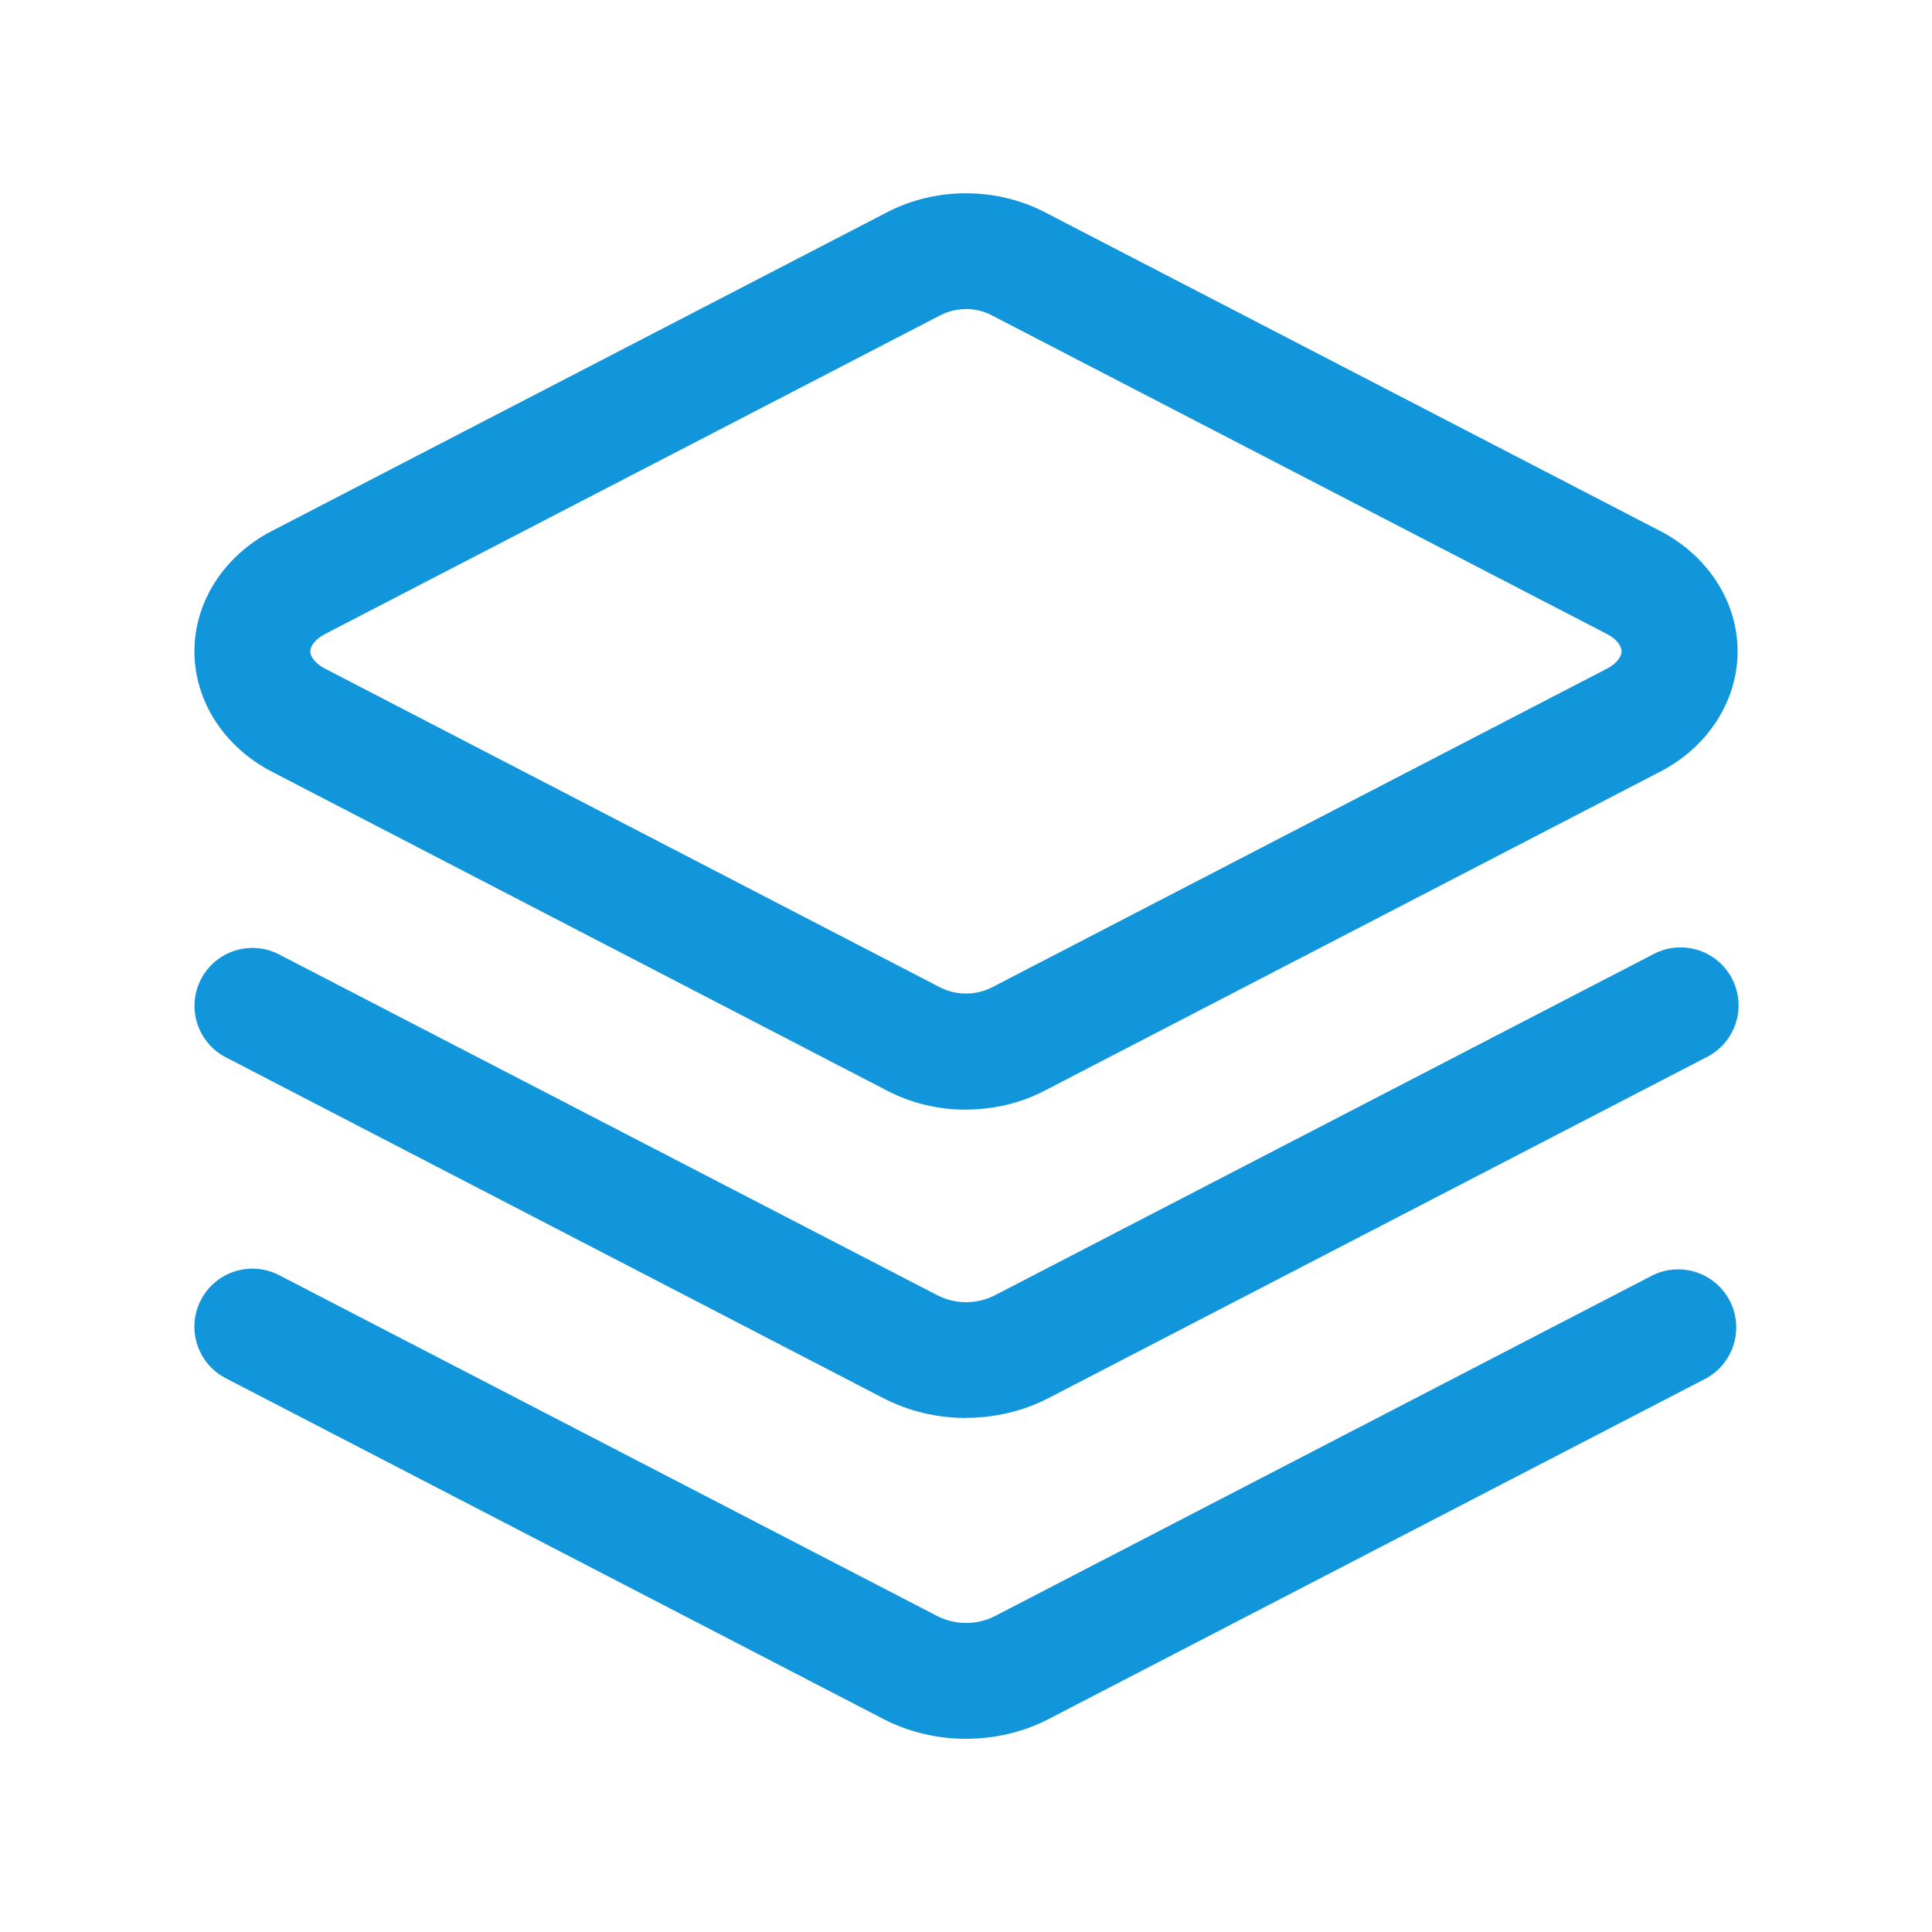
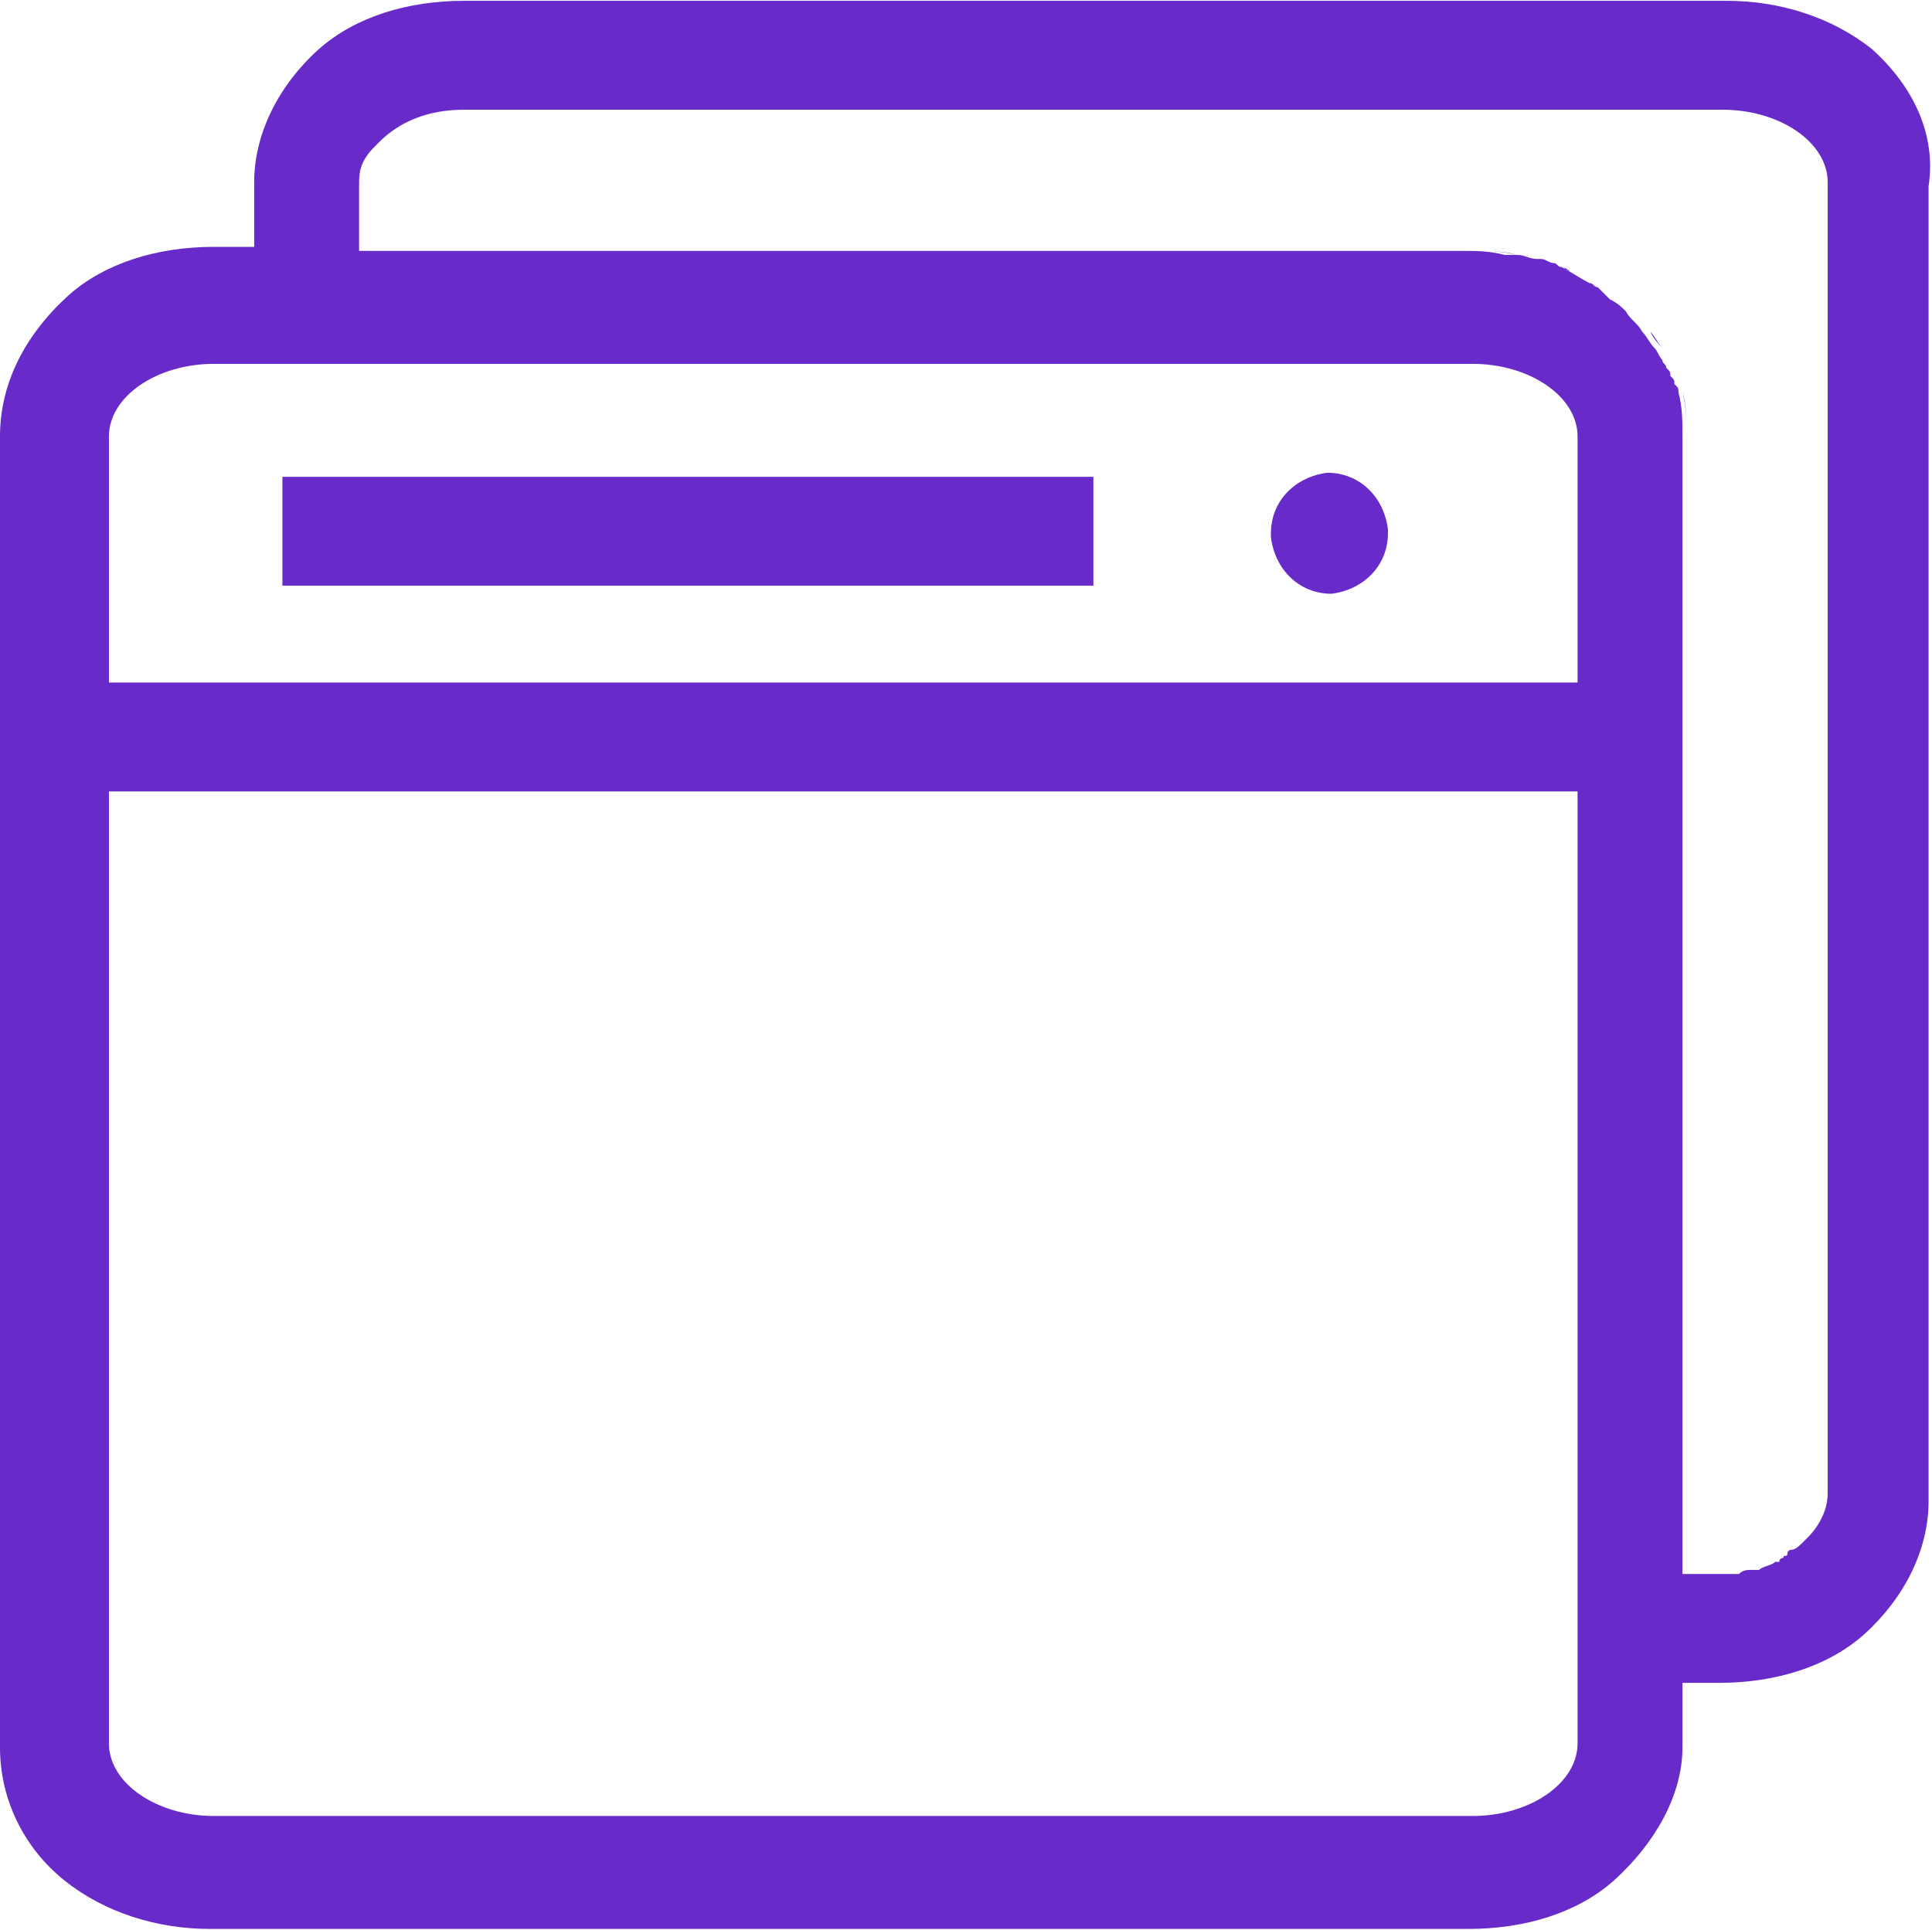
- <svg xmlns="http://www.w3.org/2000/svg" class="icon" width="200px" height="200.00px" viewBox="0 0 1024 1024" version="1.1">
-   <path d="M512 163.84a29.632 29.632 0 0 0-13.376 3.136l-326.4 169.088c-4.672 2.432-7.744 6.016-7.744 9.152 0 3.136 3.072 6.72 7.744 9.152l326.4 169.152a30.592 30.592 0 0 0 26.752 0l326.4-169.152c4.672-2.432 7.68-6.016 7.68-9.152 0-3.136-3.008-6.72-7.68-9.152l-326.4-169.088A29.632 29.632 0 0 0 512 163.776z m27.52 386.944h0.448-0.448zM512 588.16c-14.4 0-28.8-3.328-41.6-9.984L144 408.96c-25.28-13.12-40.96-37.504-40.96-63.744 0-26.24 15.68-50.624 40.96-63.744l326.4-169.088c25.6-13.248 57.536-13.248 83.2 0l326.4 169.088c25.28 13.12 40.96 37.568 40.96 63.744 0 26.24-15.68 50.624-40.96 63.744l-326.4 169.152c-12.8 6.656-27.2 9.984-41.6 9.984z" fill="#1296db" />
-   <path d="M512 751.552c-15.04 0-30.08-3.456-43.52-10.368L119.68 560.384a30.656 30.656 0 1 1 28.224-54.528l348.928 180.672a33.6 33.6 0 0 0 30.464 0l348.8-180.672a30.72 30.72 0 1 1 28.288 54.528L555.52 741.12c-13.44 6.912-28.544 10.368-43.52 10.368" fill="#1296db" />
-   <path d="M512 921.6c-15.04 0-30.08-3.456-43.52-10.368L119.68 730.496a30.72 30.72 0 0 1 28.224-54.656l348.928 180.736a33.792 33.792 0 0 0 30.464 0l348.8-180.736a30.784 30.784 0 0 1 28.288 54.656l-348.8 180.736c-13.44 6.912-28.544 10.368-43.52 10.368" fill="#1296db" />
+ <svg xmlns="http://www.w3.org/2000/svg" class="icon" width="128px" height="127.88px" viewBox="0 0 1025 1024" version="1.1">
+   <path d="M804.846 135.264c-8.564-2.141-14.982-2.141-23.546-2.141L190.511 133.123l0 0 590.79 0C789.864 133.124 798.423 133.124 804.846 135.264L804.846 135.264zM832.675 143.829c-2.141 0-2.141-2.141-4.283-2.141C830.534 141.688 832.675 143.829 832.675 143.829L832.675 143.829zM881.907 184.498c-2.141-2.141-4.282-6.423-6.423-8.564C877.625 180.216 879.767 182.357 881.907 184.498L881.907 184.498zM924.717 833.085 914.012 833.085l-19.263 0L894.749 231.591c0-8.564 0-14.983-2.141-23.547 2.141 6.423 2.141 14.983 2.141 23.547L894.749 833.085l19.263 0L924.717 833.085 924.717 833.085zM943.983 826.662c-2.141 2.141-6.423 2.141-8.565 4.282C937.56 828.803 941.841 828.803 943.983 826.662L943.983 826.662zM993.215 26.098c-21.406-17.124-49.234-25.688-77.062-25.688L246.162 0.41c-29.964 0-57.793 8.564-77.057 25.688-21.405 19.263-34.251 44.952-34.251 70.638l0 34.247L113.449 130.982c-29.968 0-57.793 8.564-77.061 25.687C12.841 178.076 0 203.762 0 231.591l0 695.679c0 27.822 12.841 53.51 34.252 70.639 21.405 17.122 49.229 25.682 77.056 25.682l667.852 0c29.968 0 57.798-8.559 77.061-25.682 21.405-19.269 36.388-44.957 36.388-70.639l0-34.252L911.872 893.018c29.969 0 57.798-8.564 77.061-25.687 21.406-19.265 34.247-44.952 34.247-70.64L1023.18 98.877C1027.461 71.049 1014.62 45.362 993.215 26.098L993.215 26.098zM836.957 925.129c0 21.405-25.688 38.527-55.656 38.527L113.449 963.656c-29.968 0-55.656-17.122-55.656-38.527L57.793 231.591c0-21.406 25.688-38.529 55.656-38.529l19.263 0 57.799 0 0 0 590.79 0c29.968 0 55.656 17.122 55.656 38.529L836.957 925.129 836.957 925.129 836.957 925.129zM969.669 792.41c0 8.564-4.281 17.127-10.705 23.547l-2.141 2.141c-2.141 2.141-4.282 4.282-6.417 4.282 0 0-2.141 0-2.141 2.141 0 2.141-2.141 0-2.141 2.141 0 0-2.141 0-2.141 2.141l-2.141 0c-2.141 2.141-6.425 2.141-8.565 4.282l-2.141 0-2.141 0c-2.136 0-4.277 0-6.418 2.141L911.872 835.228l-19.263 0L892.609 231.591c0-8.564 0-14.983-2.141-23.547 0-2.141 0-2.141-2.141-4.282 0-2.141 0-2.141-2.141-4.282 0-2.141 0-2.141-2.141-4.277 0-2.141-2.137-2.141-2.137-4.282-2.141-2.141-2.141-4.282-4.282-6.423-2.141-2.141-4.282-6.423-6.423-8.564-2.141-4.278-6.423-6.419-8.564-10.701-2.141-2.141-4.277-4.282-8.559-6.423l-4.282-4.282-2.141-2.141 0 0c-2.141 0-2.141-2.141-4.282-2.141-4.282-2.136-10.7-6.418-14.983-8.559-2.141 0-2.141-2.141-4.282-2.141-2.141 0-4.282-2.141-6.423-2.141l-2.141 0c-4.277 0-6.417-2.141-10.7-2.141l-2.141 0-4.281 0c-8.559-2.141-14.982-2.141-23.547-2.141L190.511 133.122 190.511 98.877c0-4.282 0-8.564 2.141-12.846 2.141-4.282 4.277-6.417 8.559-10.7 10.705-10.705 25.687-17.128 44.952-17.128L914.012 58.203c29.969 0 55.656 17.128 55.656 38.533L969.669 792.41 969.669 792.41 969.669 792.41zM149.836 252.996l430.254 0 0 57.793-430.254 0L149.836 252.996 149.836 252.996zM674.274 282.965c0-17.128 12.841-29.969 29.963-32.111 17.127 0 29.969 12.846 32.111 29.969l0 2.141c0 17.122-12.846 29.963-29.969 32.104-17.122 0-29.963-12.841-32.104-29.963L674.274 282.965 674.274 282.965zM57.793 362.162l779.165 0 0 57.798L57.793 419.96 57.793 362.162 57.793 362.162 57.793 362.162zM57.793 362.162" fill="#682ac9" />
</svg>
